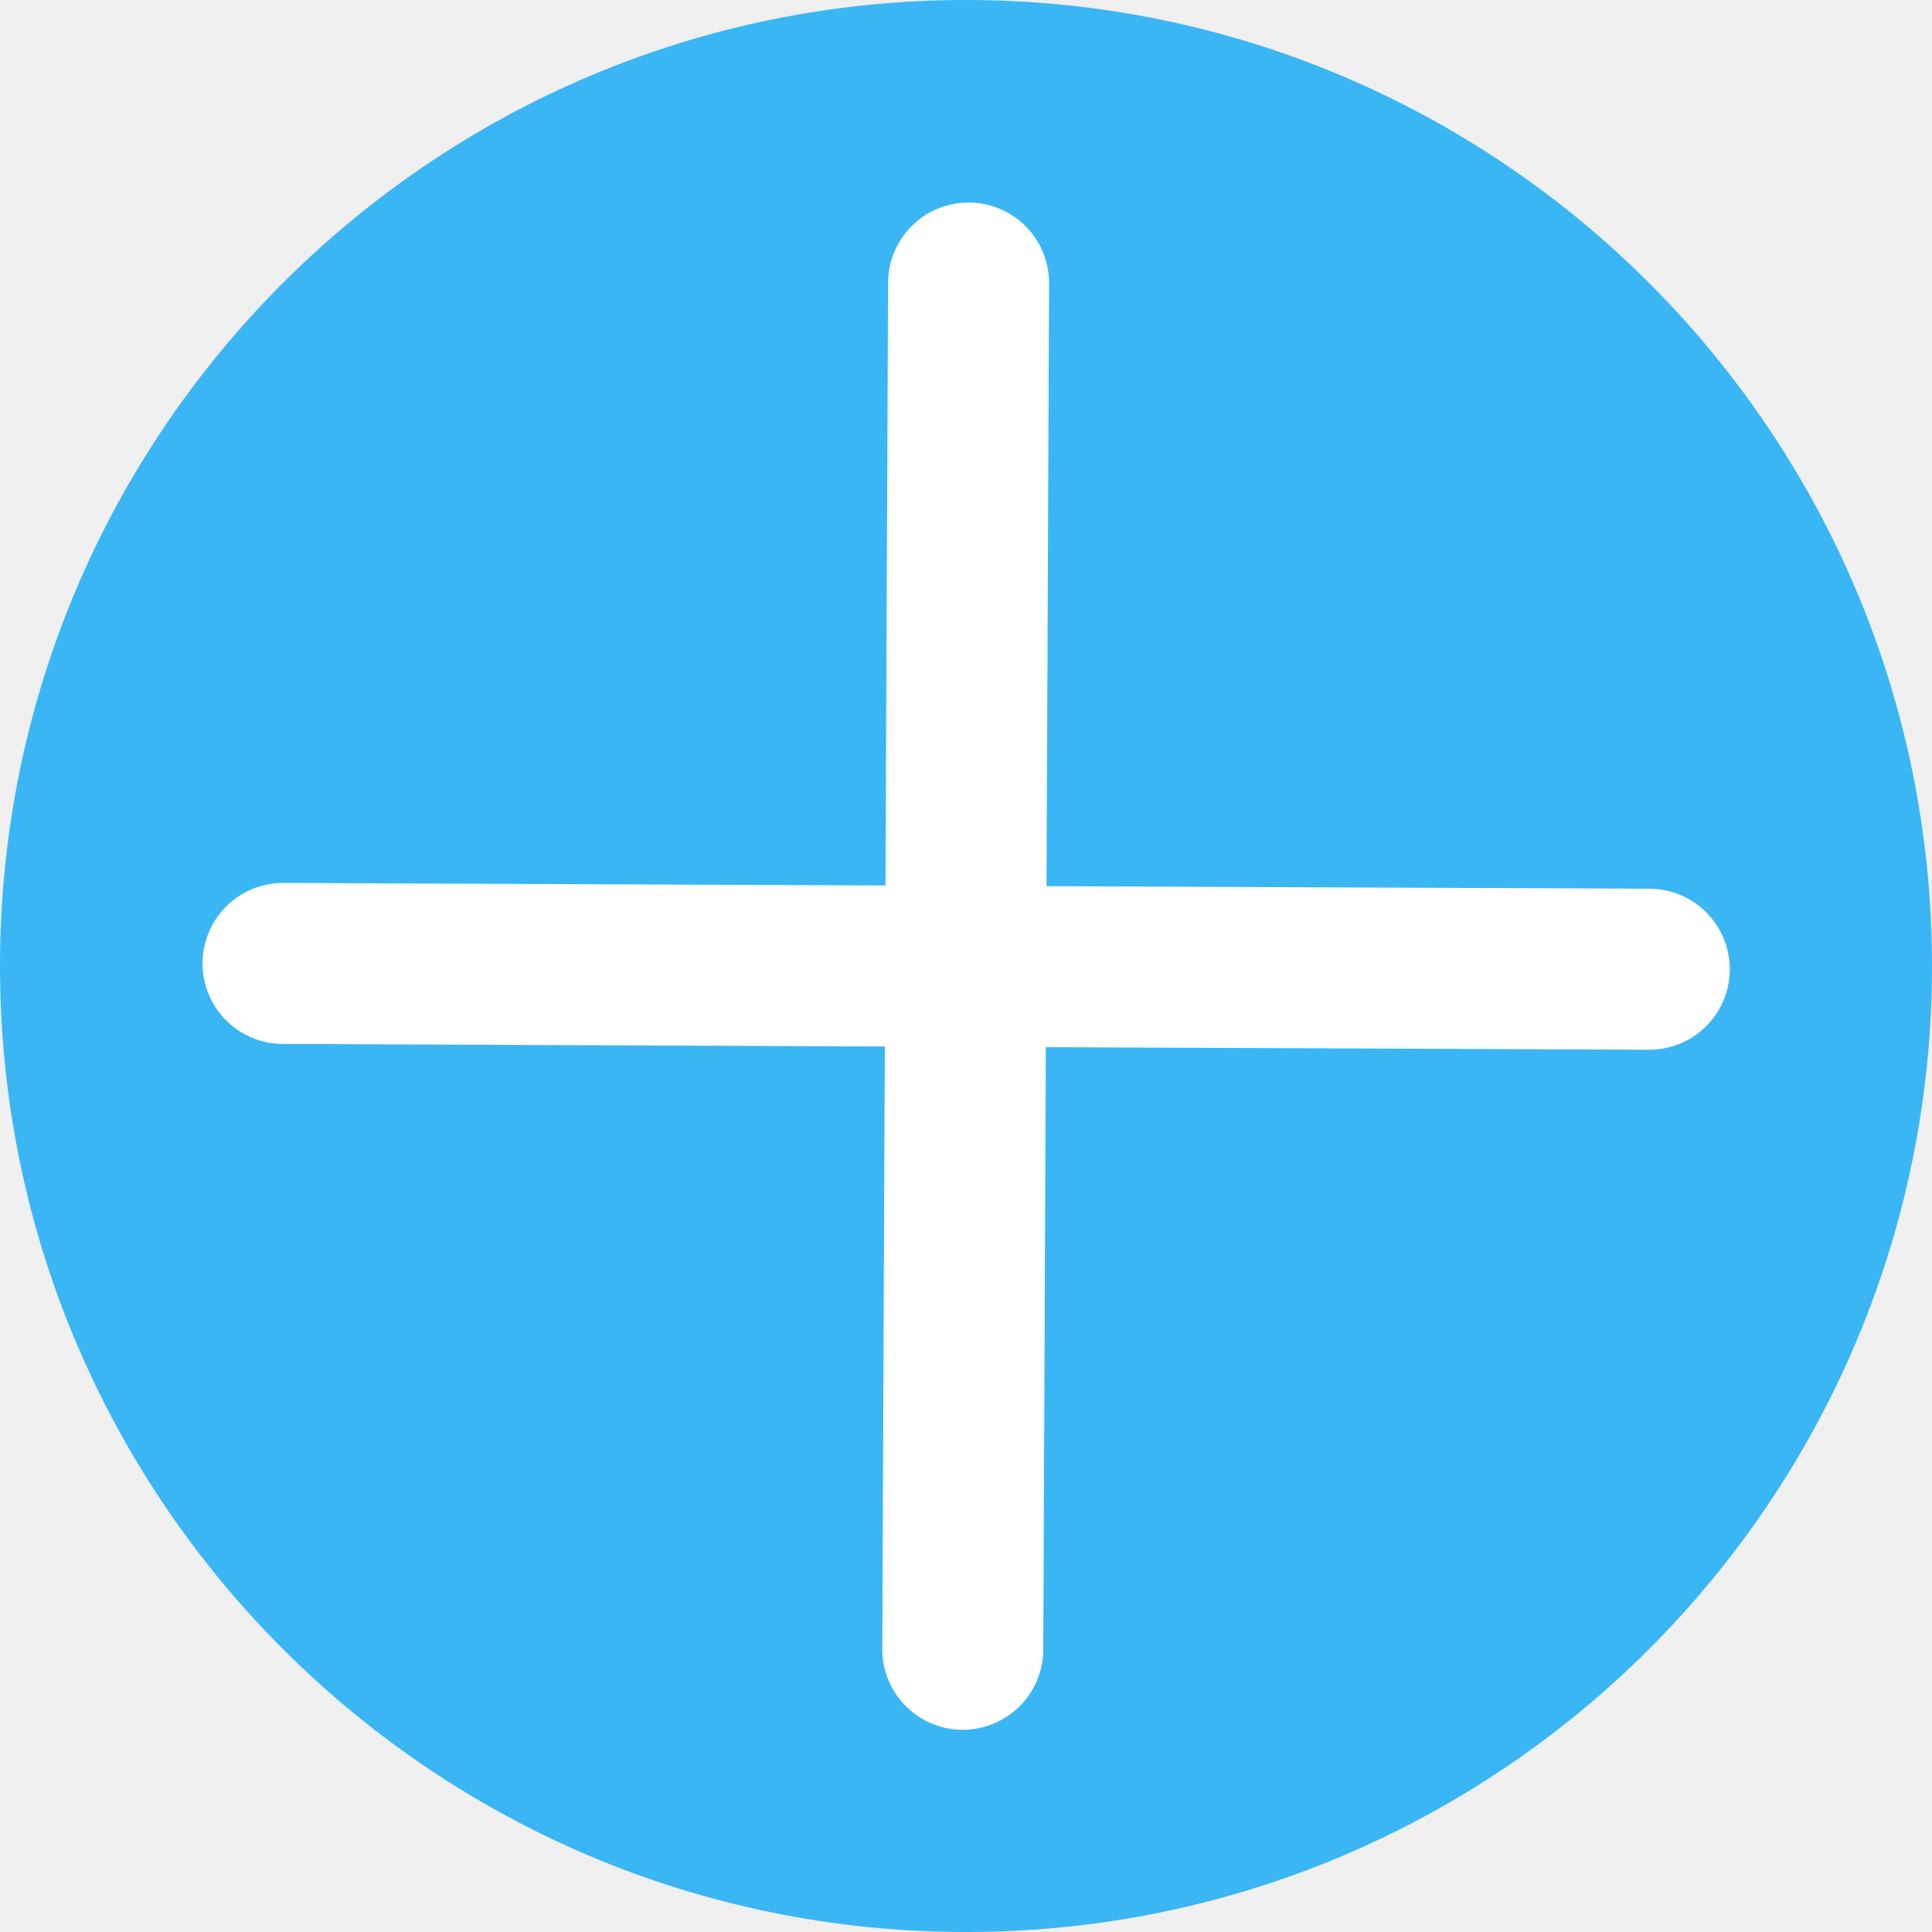
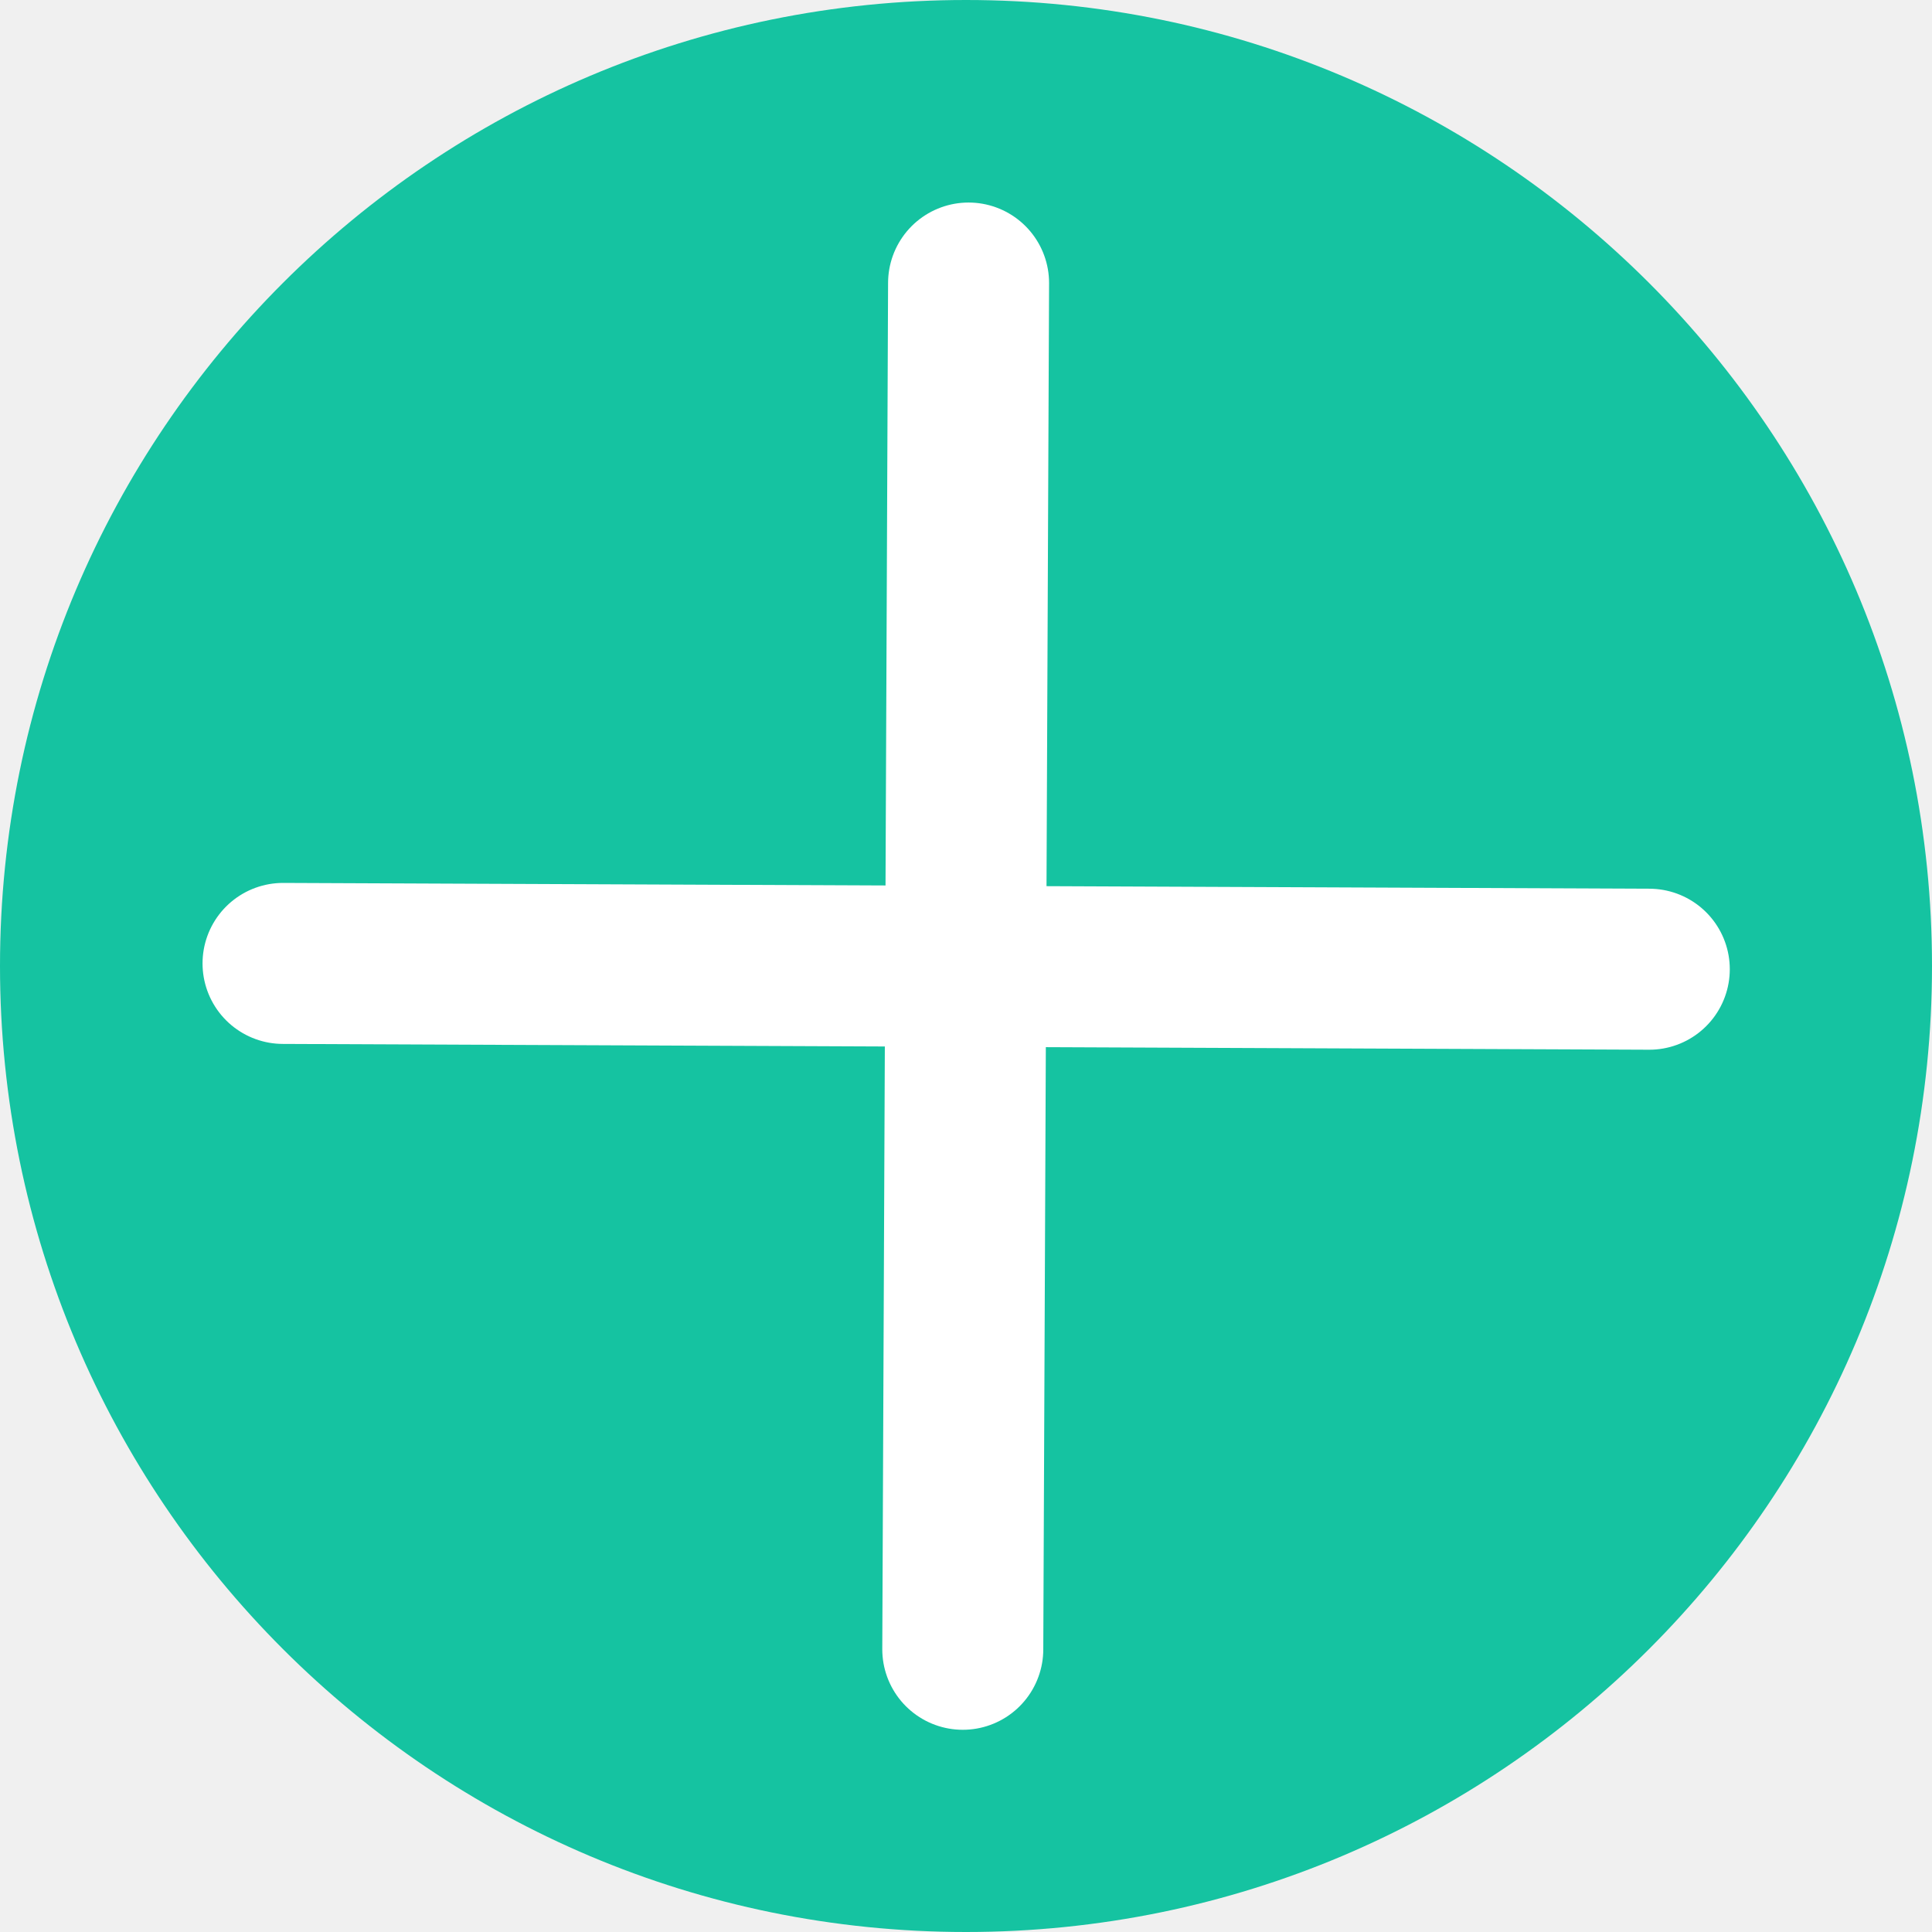
<svg xmlns="http://www.w3.org/2000/svg" width="6" height="6" viewBox="0 0 6 6" fill="none">
-   <circle cx="3" cy="3" r="3" fill="#3AB6F5" />
+   <circle cx="3" cy="3" r="3" fill="#15c3a1" />
  <path d="M3.008 0.879L2.99 5.122" stroke="white" stroke-width="0.5" stroke-linecap="round" />
  <path d="M0.879 2.992L5.122 3.01" stroke="white" stroke-width="0.5" stroke-linecap="round" />
</svg>
